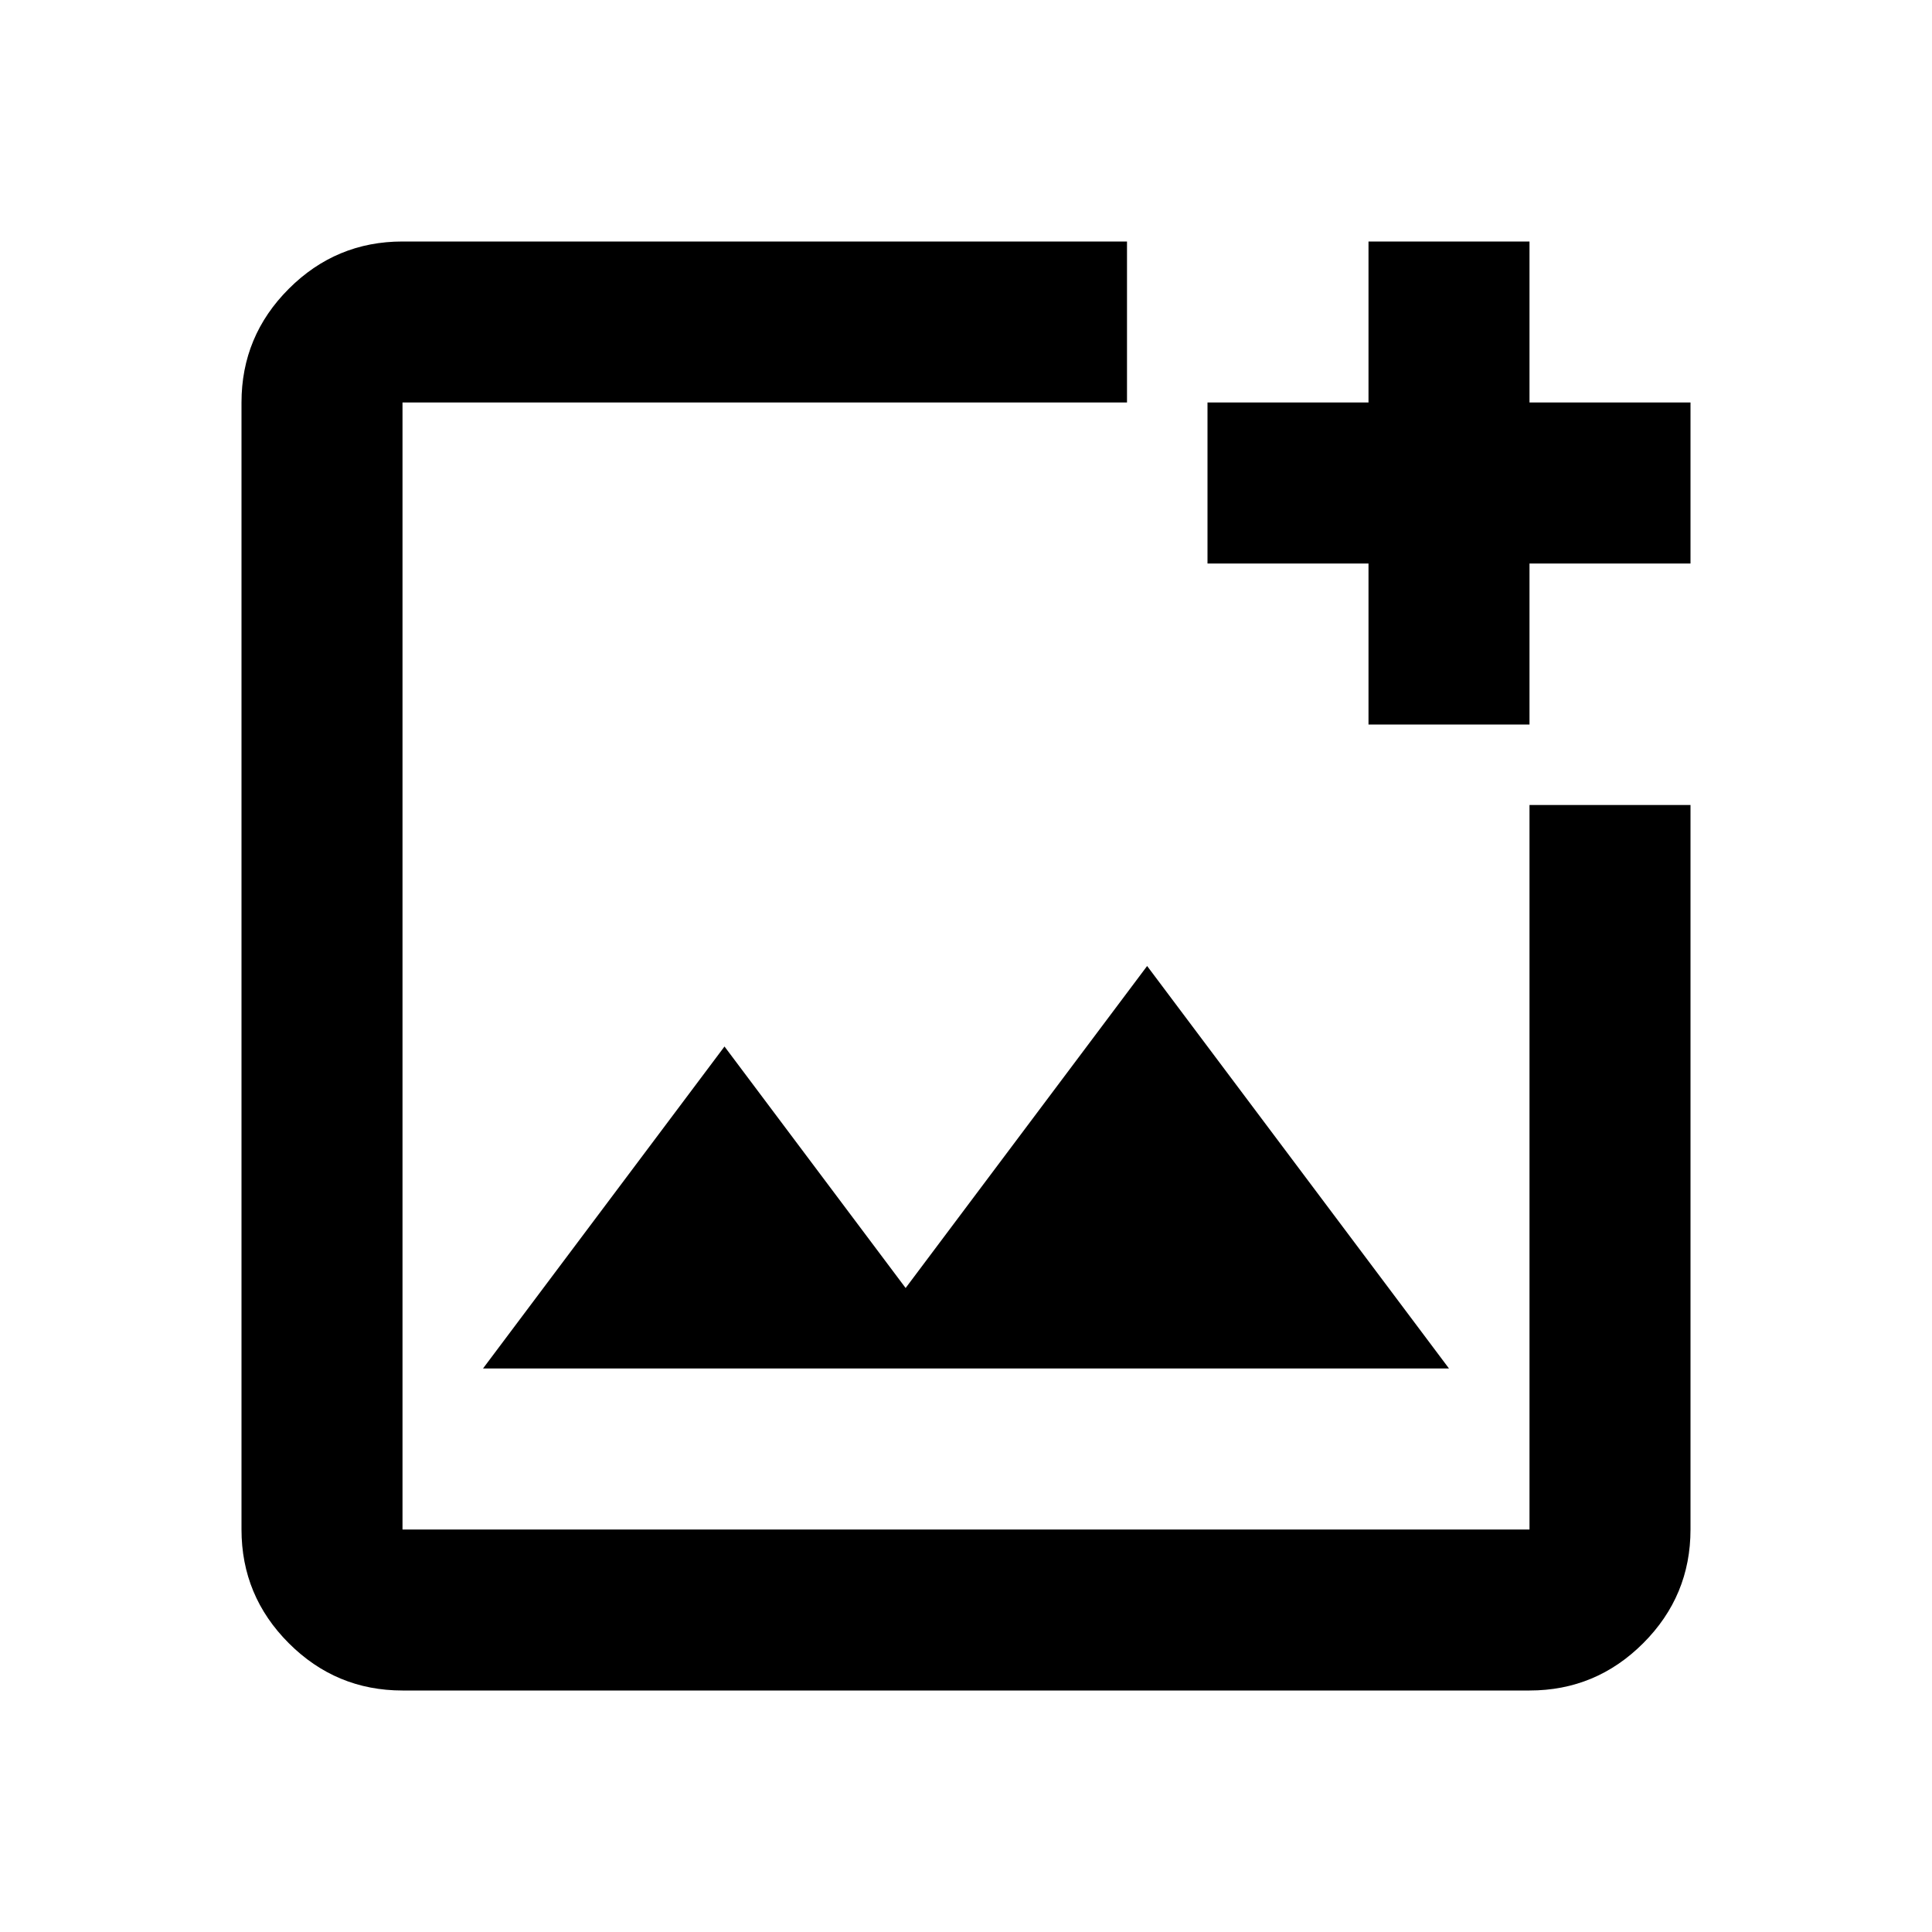
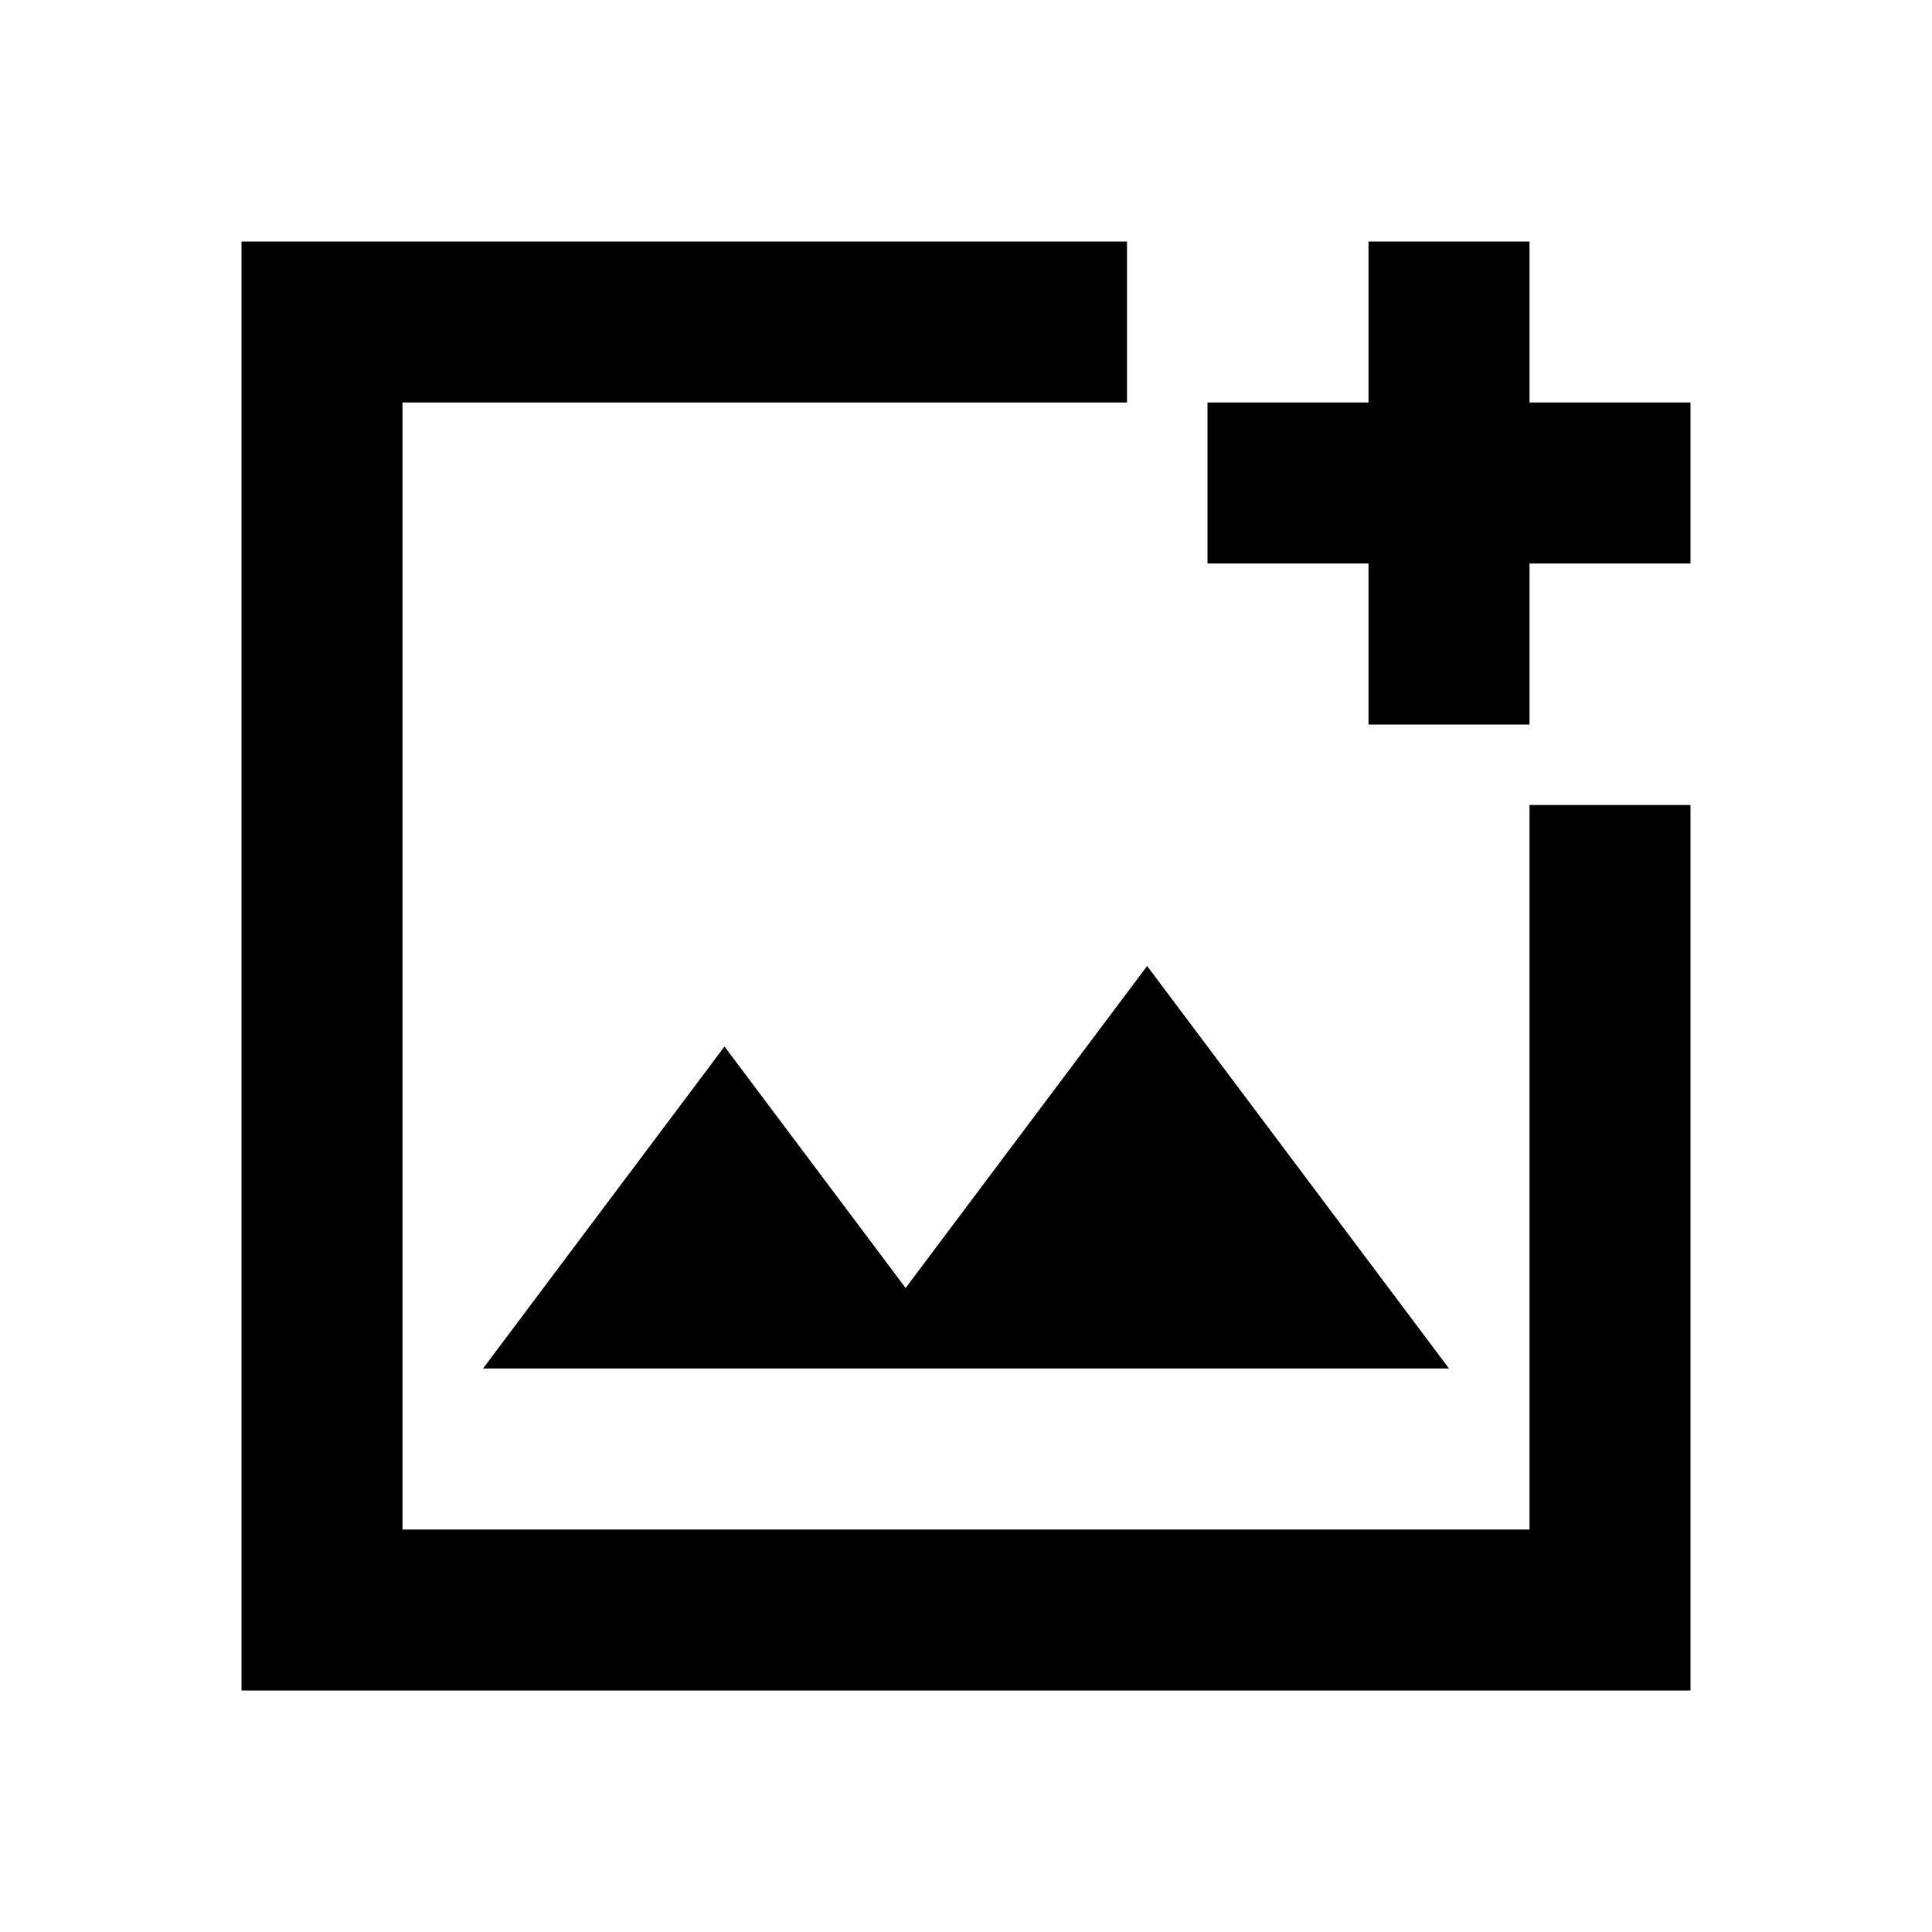
<svg xmlns="http://www.w3.org/2000/svg" height="24" viewBox="0 -960 960 960" width="24">
-   <path d="M200-120q-33 0-56.5-23.5T120-200v-560q0-33 23.5-56.5T200-840h360v80H200v560h560v-360h80v360q0 33-23.5 56.5T760-120H200Zm480-480v-80h-80v-80h80v-80h80v80h80v80h-80v80h-80ZM240-280h480L570-480 450-320l-90-120-120 160Zm-40-480v560-560Z" />
+   <path d="M120-120v-720h440v80H200v560h560v-360h80v440H120Zm560-480v-80h-80v-80h80v-80h80v80h80v80h-80v80h-80ZM240-280h480L570-480 450-320l-90-120-120 160Zm-40-240v320-560 240Z" />
</svg>
